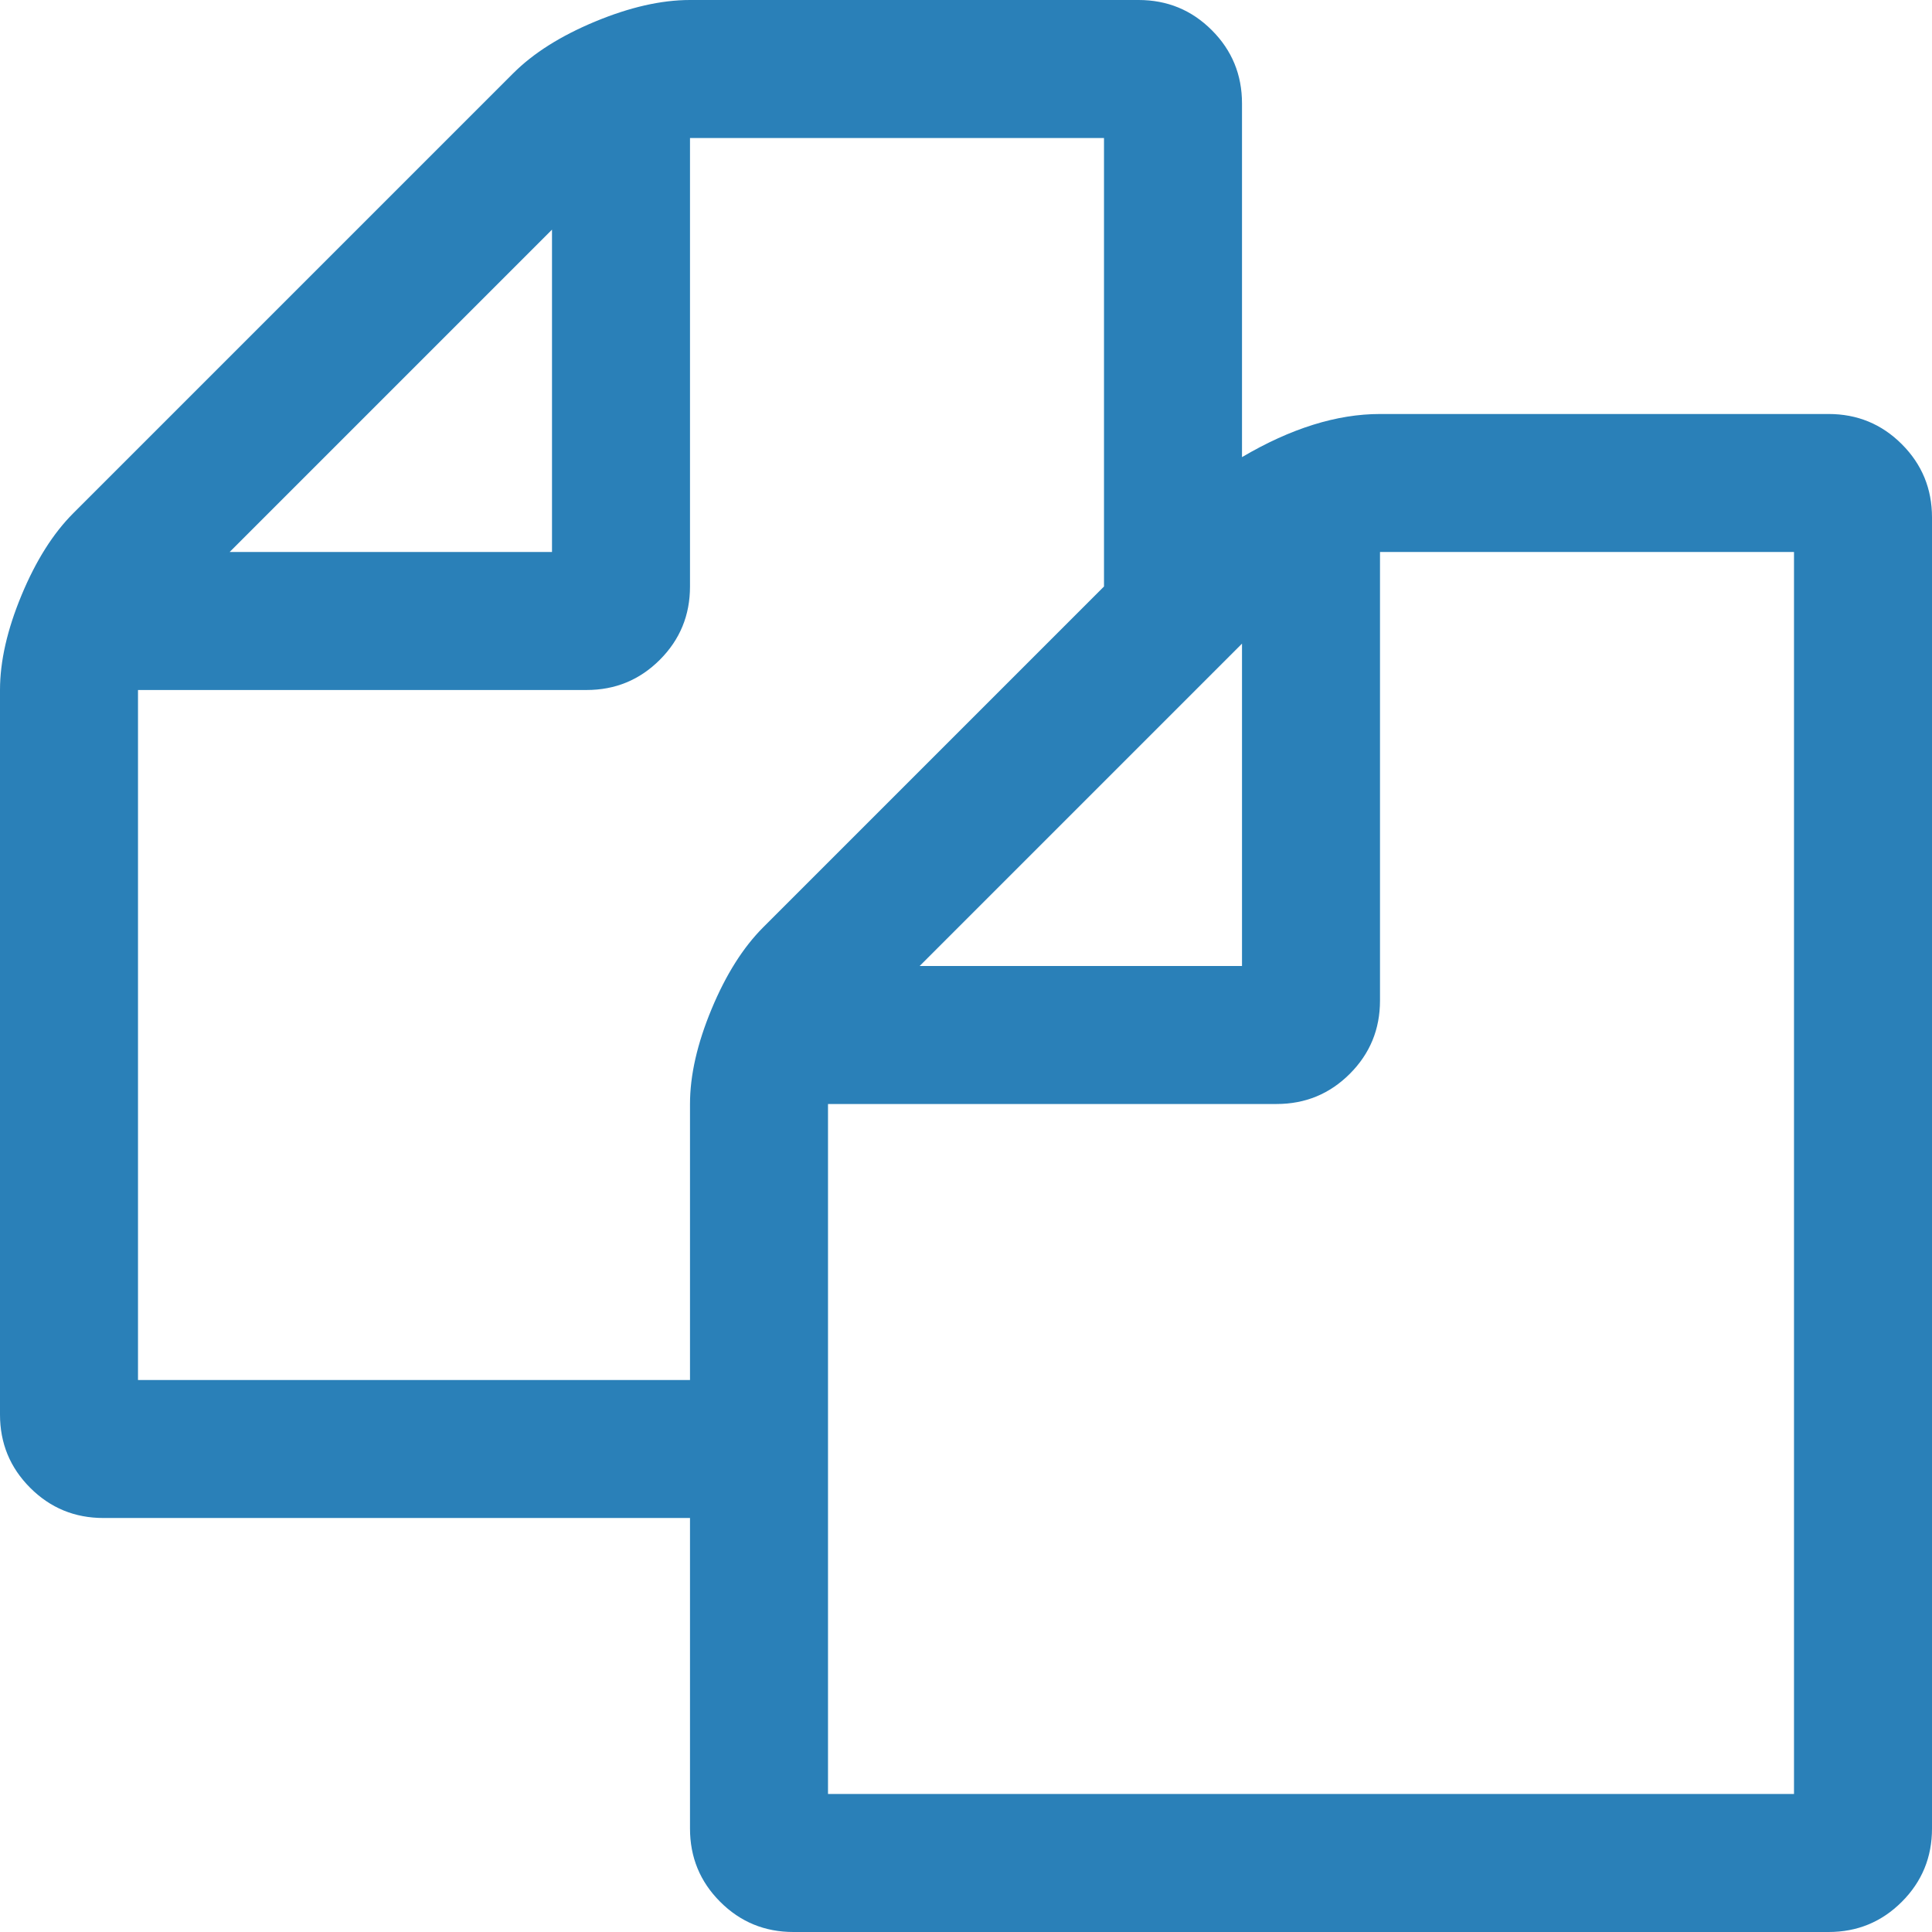
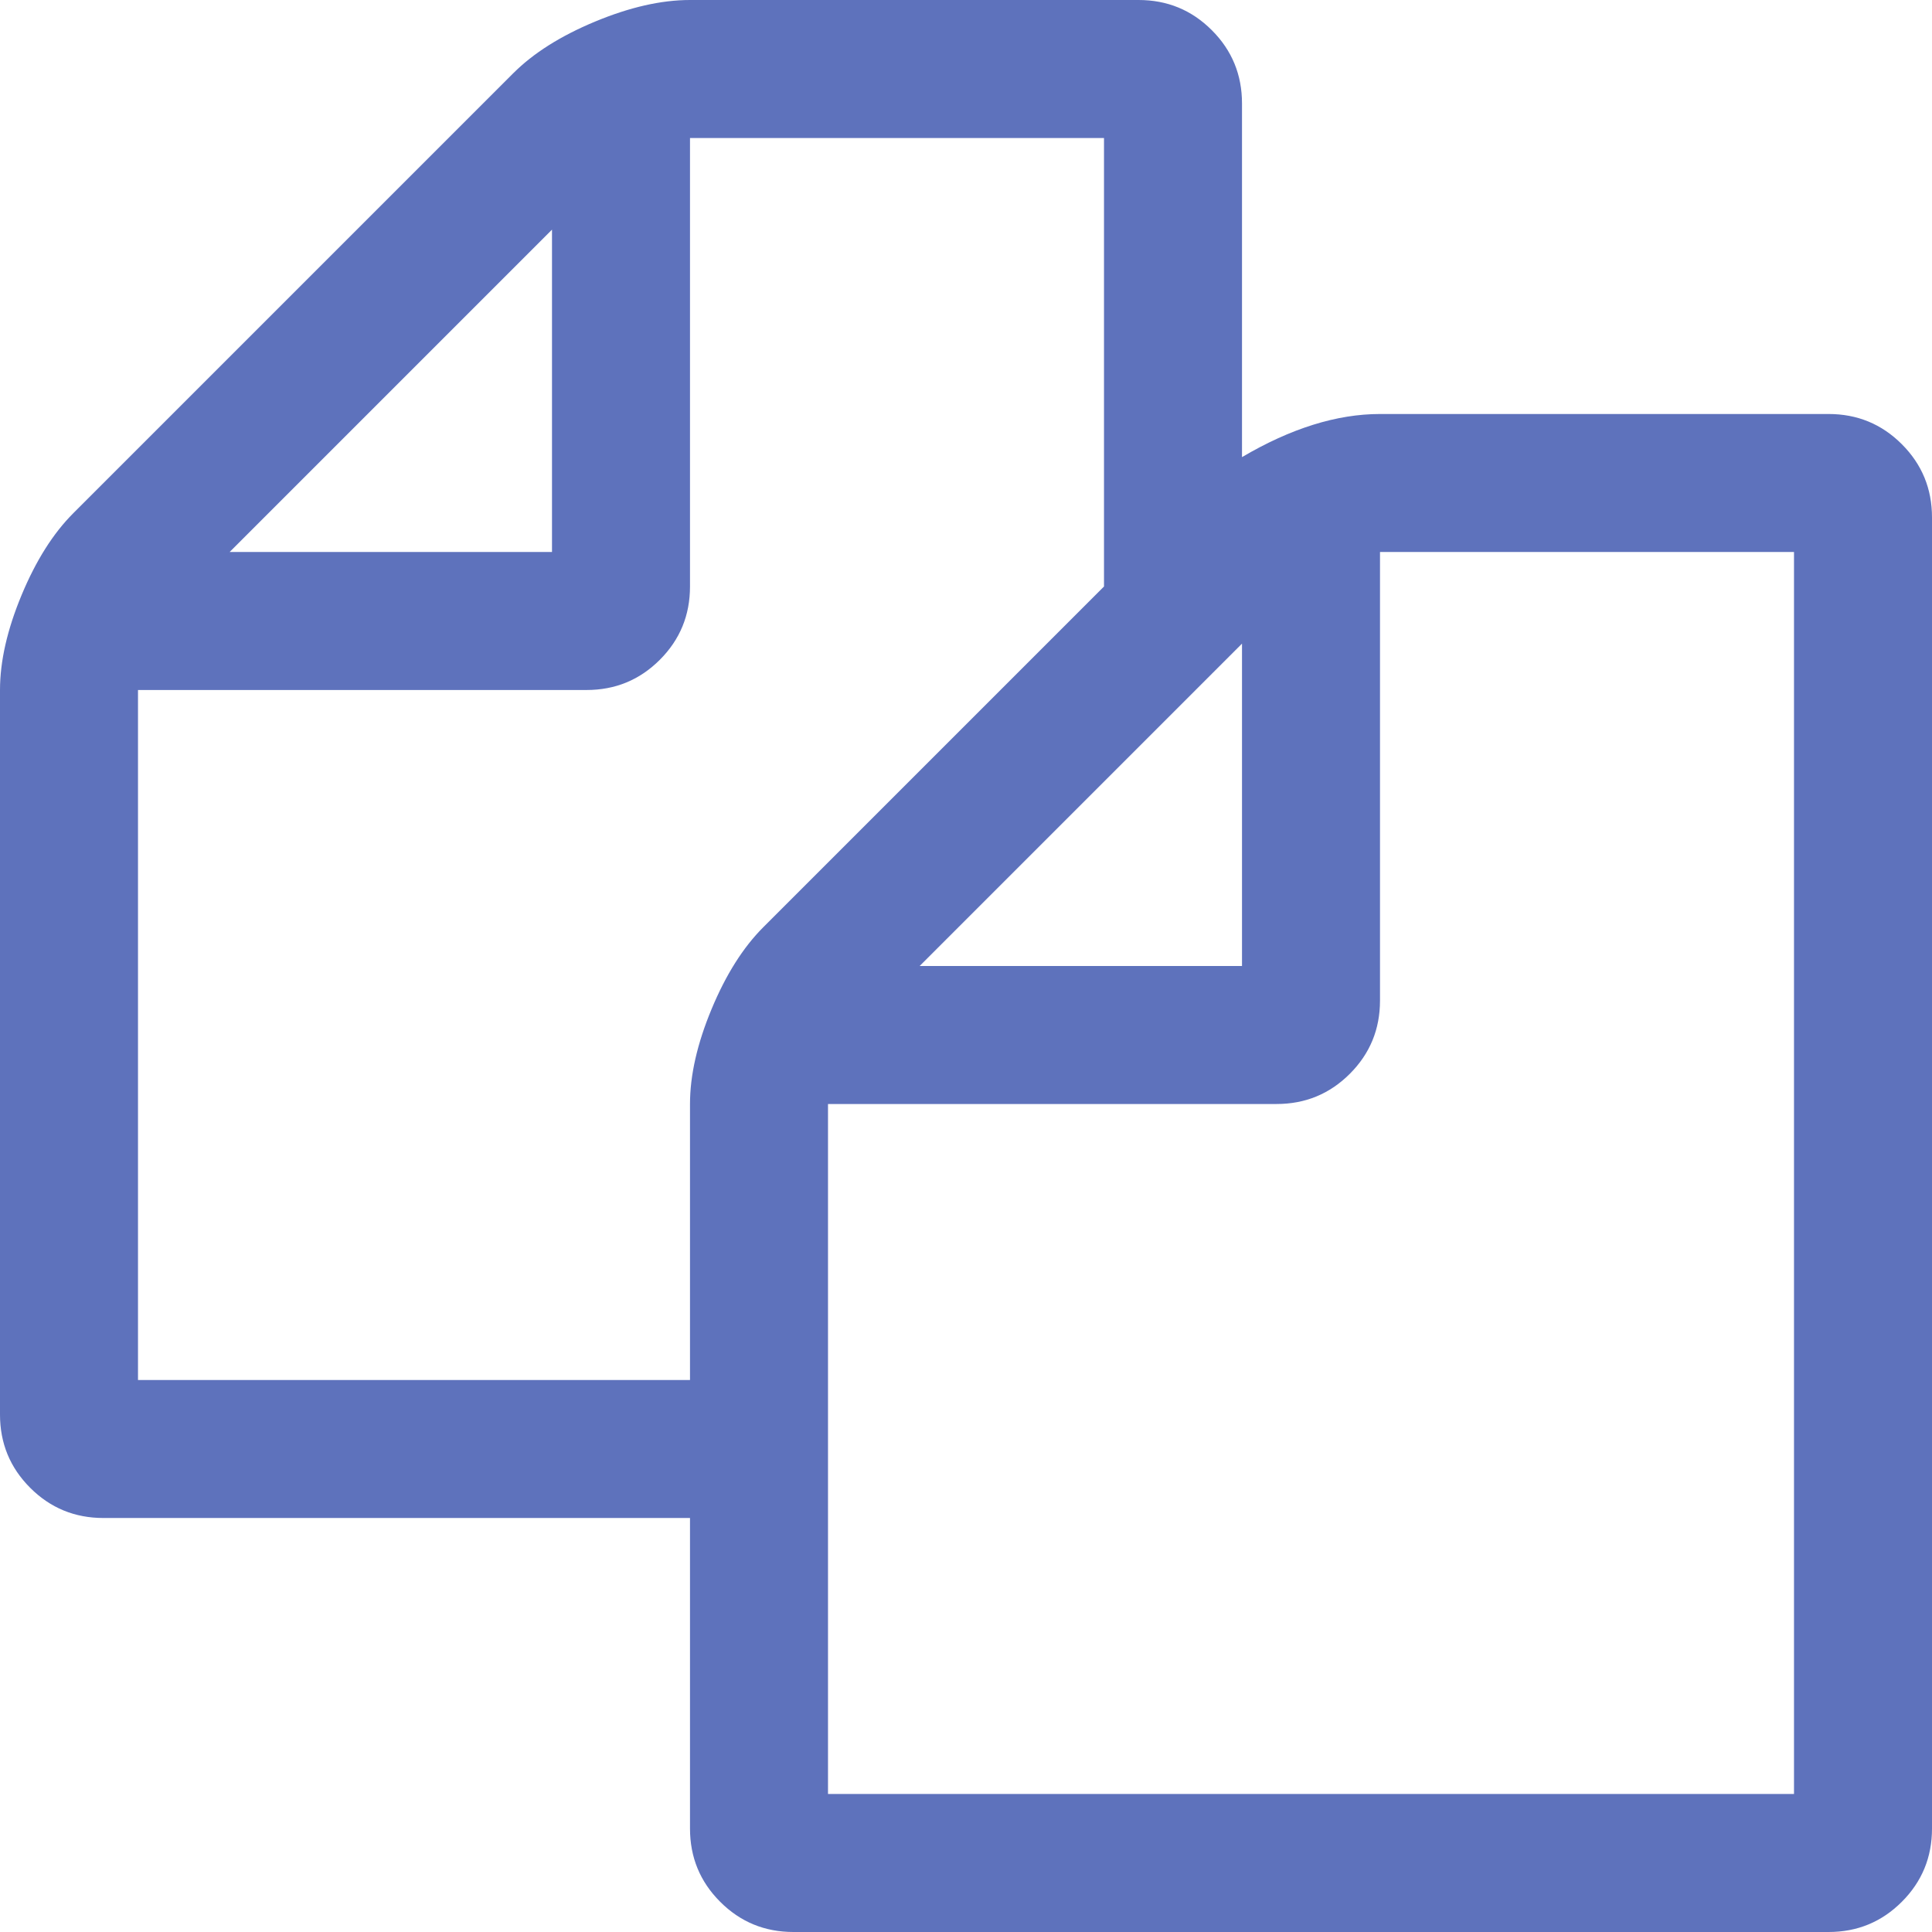
<svg xmlns="http://www.w3.org/2000/svg" version="1.1" id="Слой_1" x="0px" y="0px" viewBox="0 0 1792 1792" style="enable-background:new 0 0 1792 1792;" xml:space="preserve">
  <style type="text/css">
- 	.st0{fill:#2A80B8;}
+ 	.st0{fill:#5E72BC;}
</style>
  <path class="st0" d="M1696,384c26.7,0,49.3,9.3,68,28s28,41.3,28,68v1216c0,26.7-9.3,49.3-28,68s-41.3,28-68,28H736  c-26.7,0-49.3-9.3-68-28s-28-41.3-28-68v-288H96c-26.7,0-49.3-9.3-68-28s-28-41.3-28-68V640c0-26.7,6.7-56,20-88s29.3-57.3,48-76  L476,68c18.7-18.7,44-34.7,76-48s61.3-20,88-20h416c26.7,0,49.3,9.3,68,28s28,41.3,28,68v328c45.3-26.7,88-40,128-40H1696z   M1152,597L853,896h299V597z M512,213L213,512h299V213z M708,860l316-316V128H640v416c0,26.7-9.3,49.3-28,68s-41.3,28-68,28H128v640  h512v-256c0-26.7,6.7-56,20-88S689.3,878.7,708,860z M1664,1664V512h-384v416c0,26.7-9.3,49.3-28,68s-41.3,28-68,28H768v640H1664z" />
</svg>
